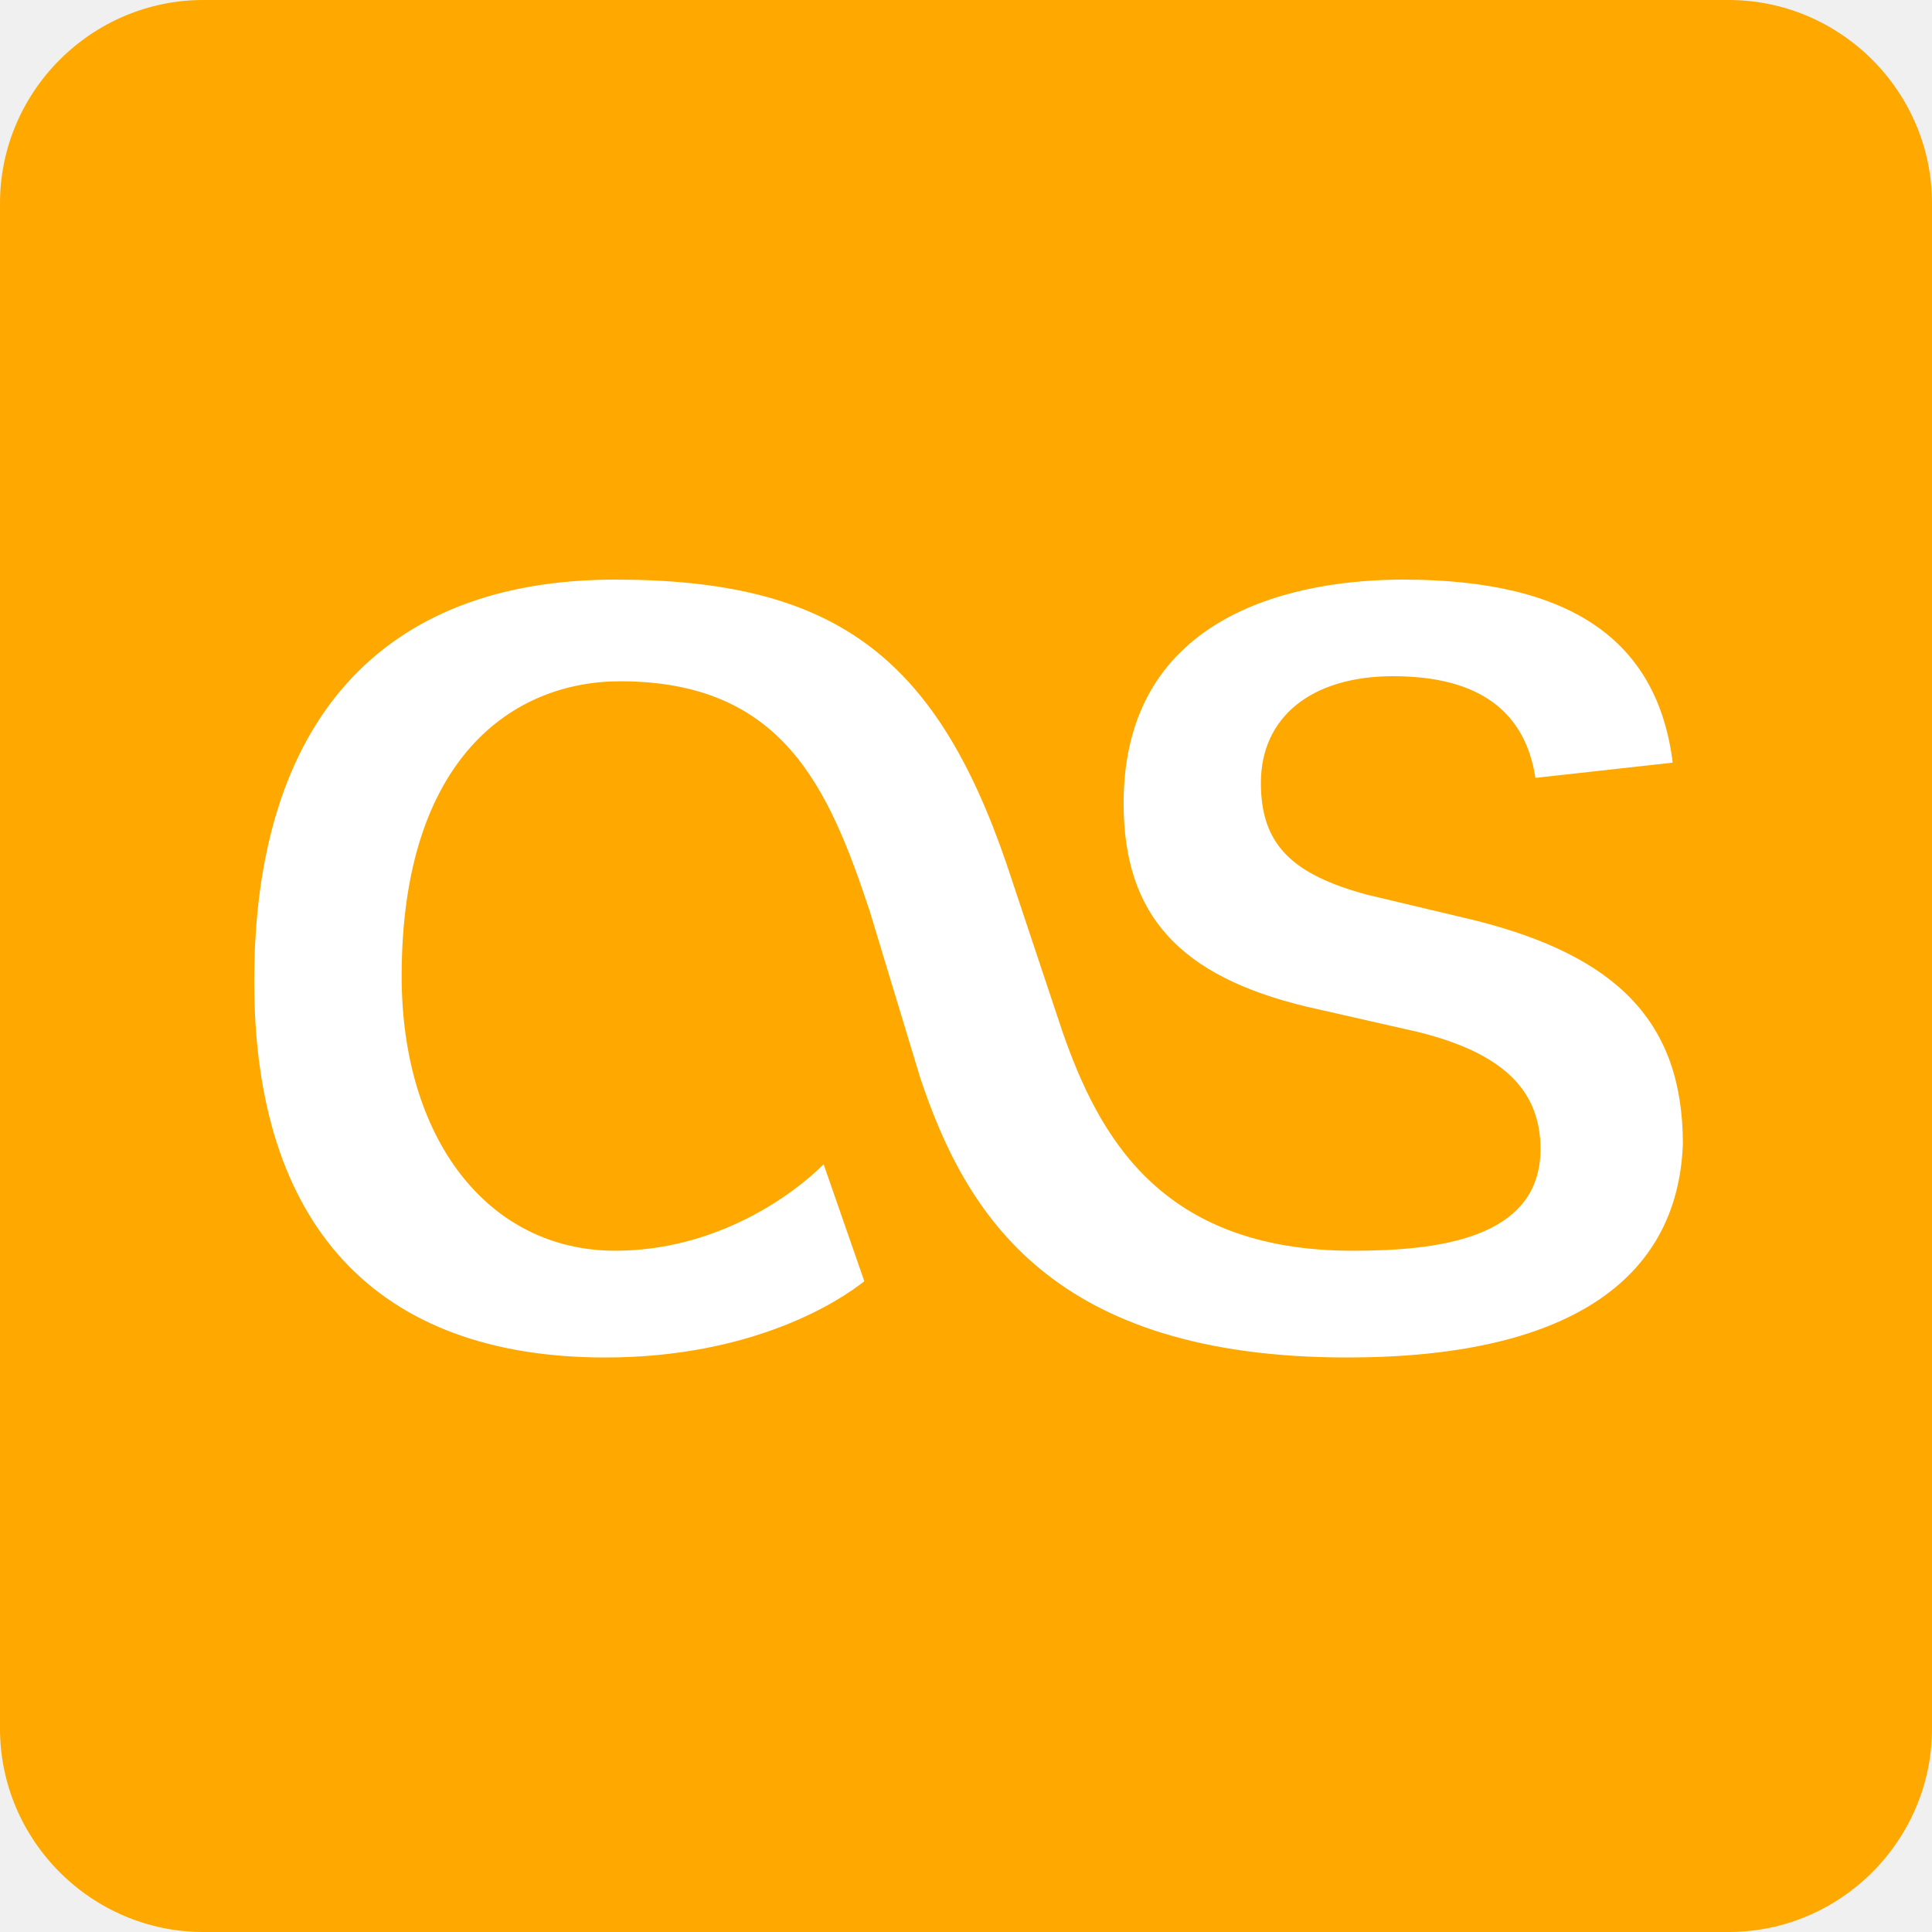
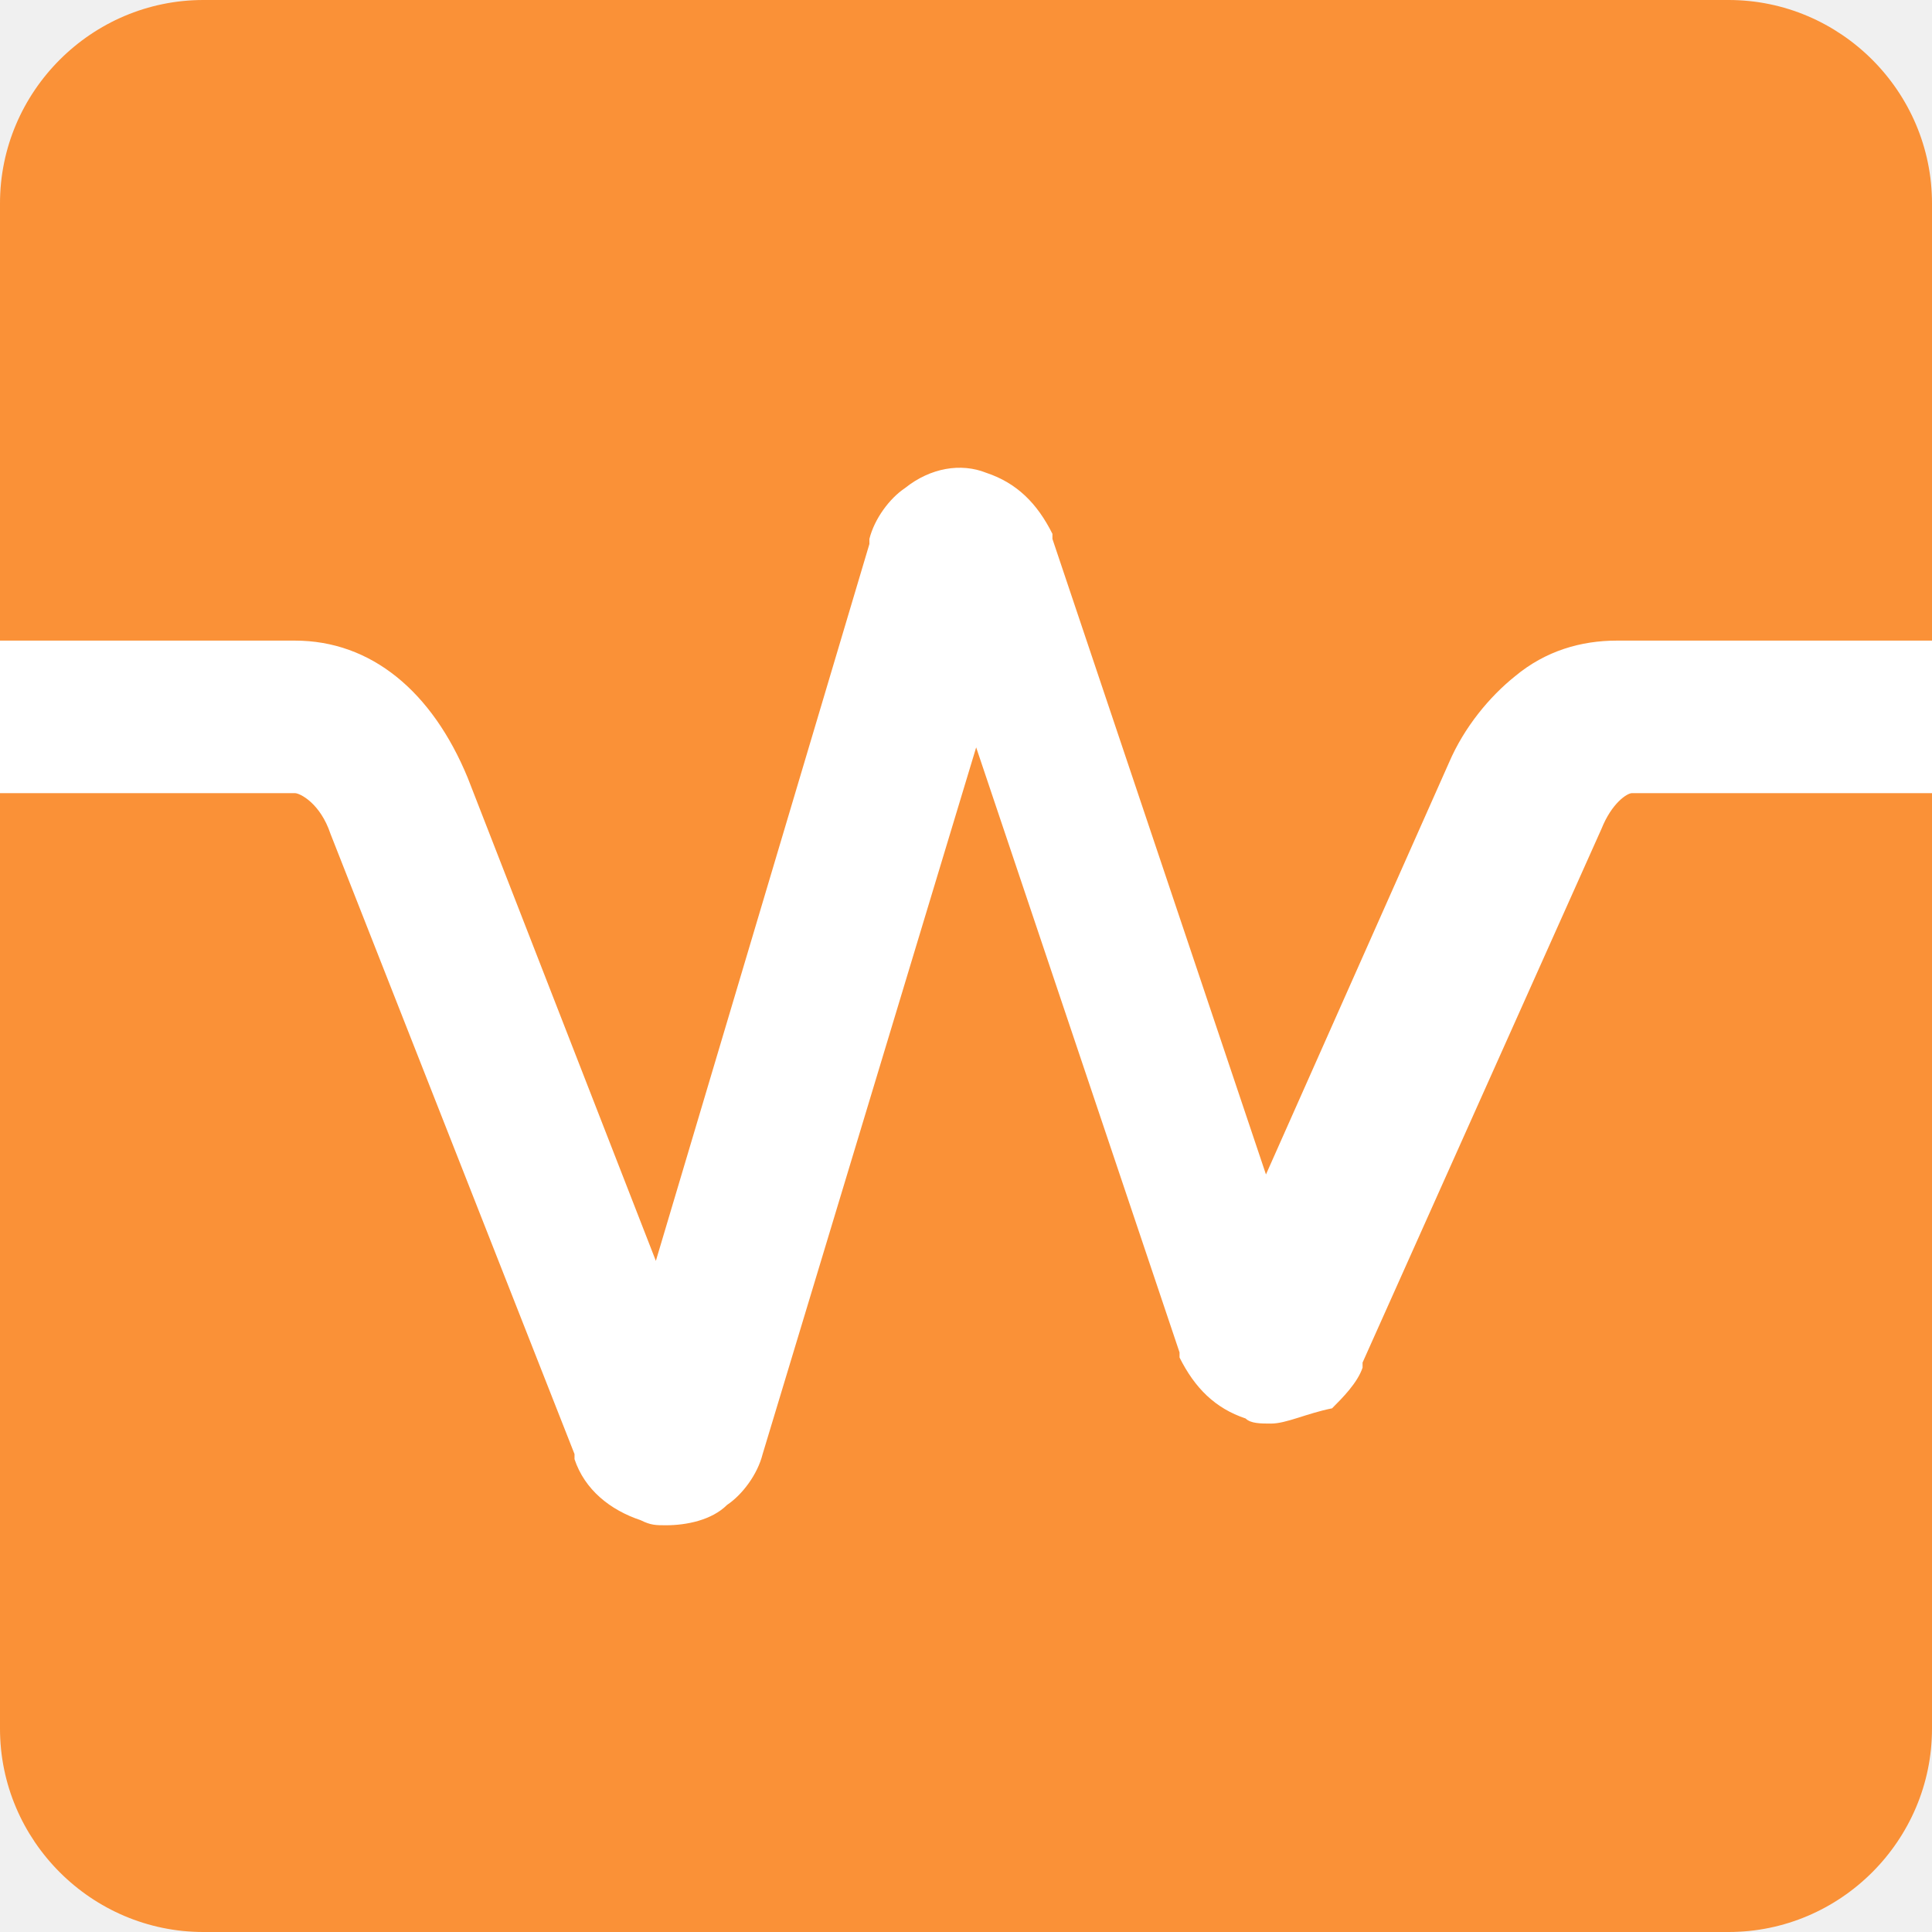
- <svg xmlns="http://www.w3.org/2000/svg" version="1.1" x="0" y="0" viewBox="0 0 38 38" enable-background="new 0 0 38 38" xml:space="preserve">
-   <path fill="#FFA800" d="M34 38H4c-2.2 0-4-1.8-4-4V4c0-2.2 1.8-4 4-4h30c2.2 0 4 1.8 4 4v30C38 36.2 36.2 38 34 38z" />
-   <path fill="#FFFFFF" d="M26.5 26.7c-5.8 0-7.5-2.8-8.4-5.5l-1-3.3c-0.8-2.4-1.7-4.5-4.9-4.5 -2.1 0-4.3 1.5-4.3 5.8 0 3.2 1.7 5.4 4.2 5.4 2 0 3.5-1.1 4.1-1.7l0.8 2.3c-0.5 0.4-2.2 1.5-5.1 1.5 -4.5 0-6.9-2.6-6.9-7.4 0-5.1 2.5-7.9 7.1-7.9 4.3 0 6.3 1.5 7.7 5.6l1.1 3.3c0.7 2 1.9 4.3 5.7 4.3 1.6 0 3.7-0.2 3.7-2 0-1.2-0.8-1.9-2.4-2.3l-2.2-0.5c-2.5-0.6-3.6-1.8-3.6-4 0-3.8 3.5-4.4 5.5-4.4 3.3 0 5 1.2 5.3 3.6l-2.7 0.3c-0.2-1.3-1.1-2-2.8-2 -1.6 0-2.6 0.8-2.6 2.1 0 1.2 0.6 1.8 2.1 2.2l2.1 0.5c2.8 0.7 4.1 2 4.1 4.4C33 25.2 30.8 26.7 26.5 26.7z" />
+ <svg xmlns="http://www.w3.org/2000/svg" version="1.1" id="Layer_1" x="0px" y="0px" viewBox="0 0 38 38" style="enable-background:new 0 0 38 38;" xml:space="preserve">
+   <style type="text/css">
+ 	.st0{fill:#FA9137;}
+ 	.st1{fill:#FFFFFF;}
+ </style>
+   <path class="st0" d="M34,38H4c-2.2,0-4-1.8-4-4V4c0-2.2,1.8-4,4-4h30c2.2,0,4,1.8,4,4v30C38,36.2,36.2,38,34,38z" />
+   <g>
+     <g id="LINE">
+       <path class="st1" d="M38,12.6v3c0,0,0,0,0,0h-5.9c-0.1,0-0.4,0.2-0.6,0.7l-4.7,10.5c0,0,0,0,0,0.1c-0.1,0.3-0.4,0.6-0.6,0.8    C25.7,27.8,25.3,28,25,28c-0.2,0-0.4,0-0.5-0.1c-0.6-0.2-1-0.6-1.3-1.2c0,0,0,0,0-0.1l-4-11.9l-4.2,13.9c-0.1,0.4-0.4,0.8-0.7,1    c-0.3,0.3-0.8,0.4-1.2,0.4c-0.2,0-0.3,0-0.5-0.1c-0.6-0.2-1.1-0.6-1.3-1.2c0,0,0,0,0-0.1L6.5,16.4c-0.2-0.6-0.6-0.8-0.7-0.8H0    c0,0,0,0,0,0v-3h5.8c0,0,0,0,0,0c1.5,0,2.7,1,3.4,2.7c0,0,0,0,0,0l3.7,9.5l4.2-14.1c0,0,0,0,0-0.1c0.1-0.4,0.4-0.8,0.7-1    c0.5-0.4,1.1-0.5,1.6-0.3c0.6,0.2,1,0.6,1.3,1.2c0,0,0,0,0,0.1l4.2,12.5l3.6-8.1c0.3-0.7,0.8-1.3,1.3-1.7c0.6-0.5,1.3-0.7,2-0.7    c0,0,0,0,0,0H38z" />
+     </g>
+   </g>
</svg>
